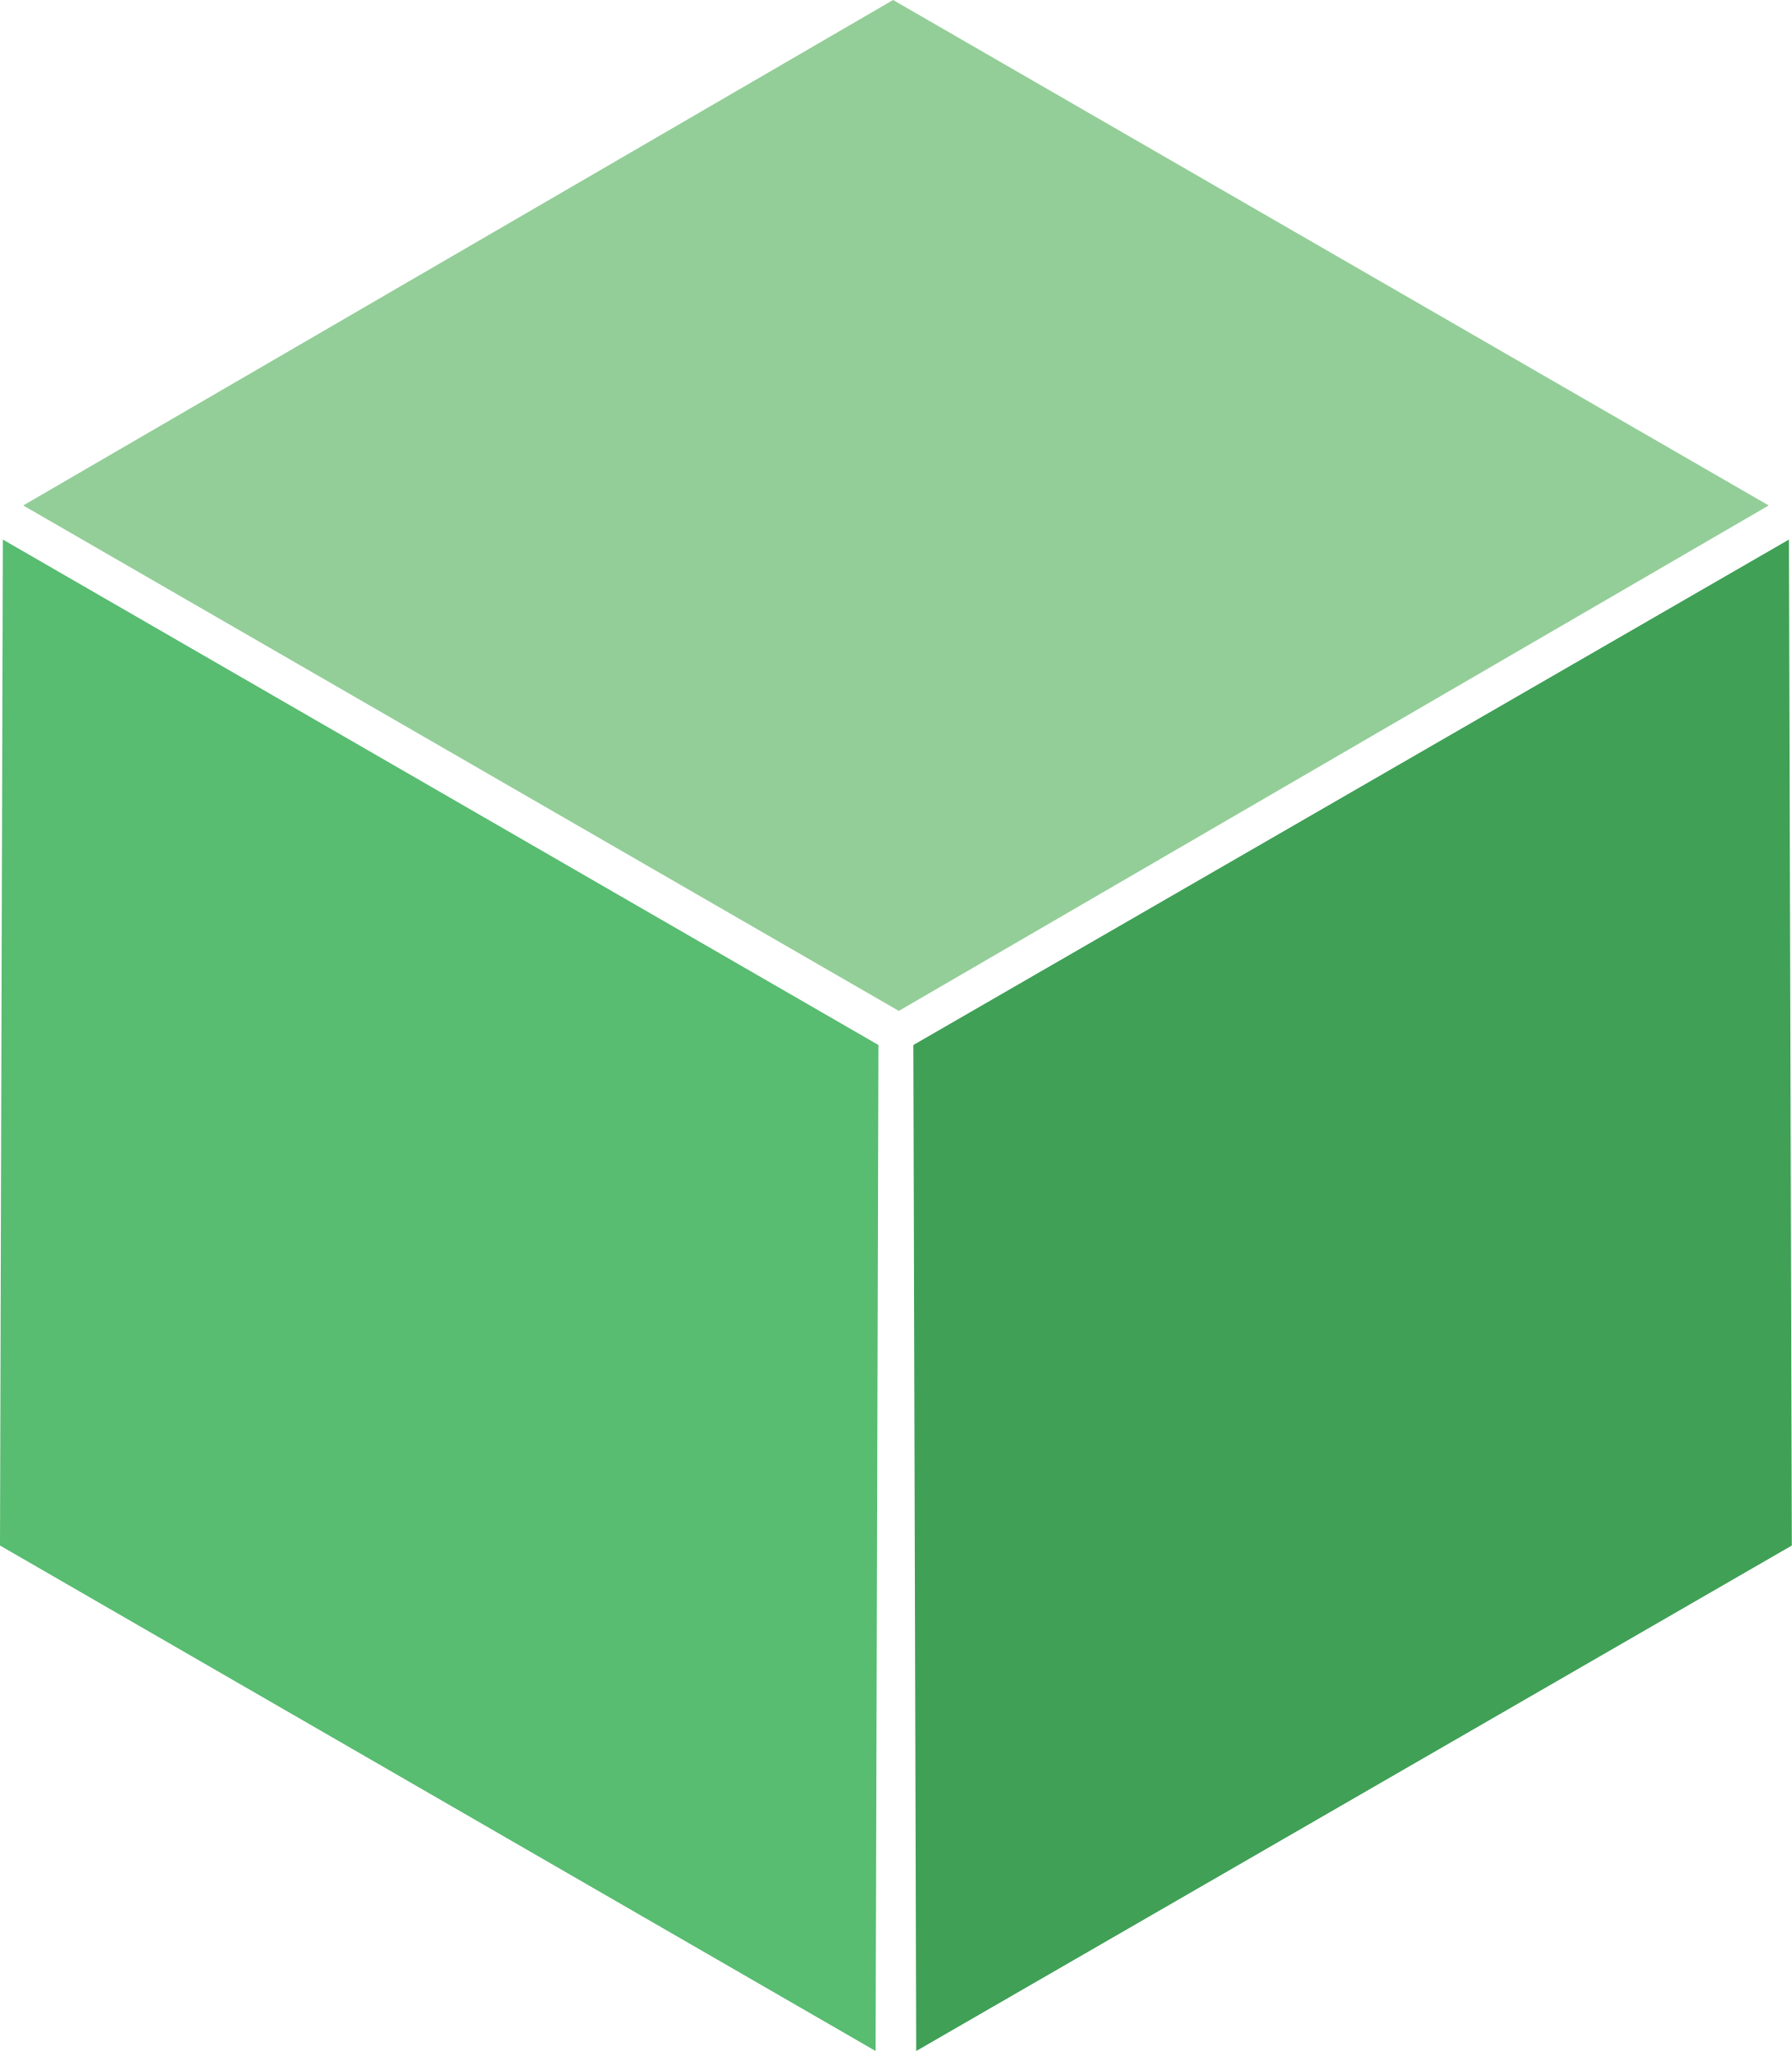
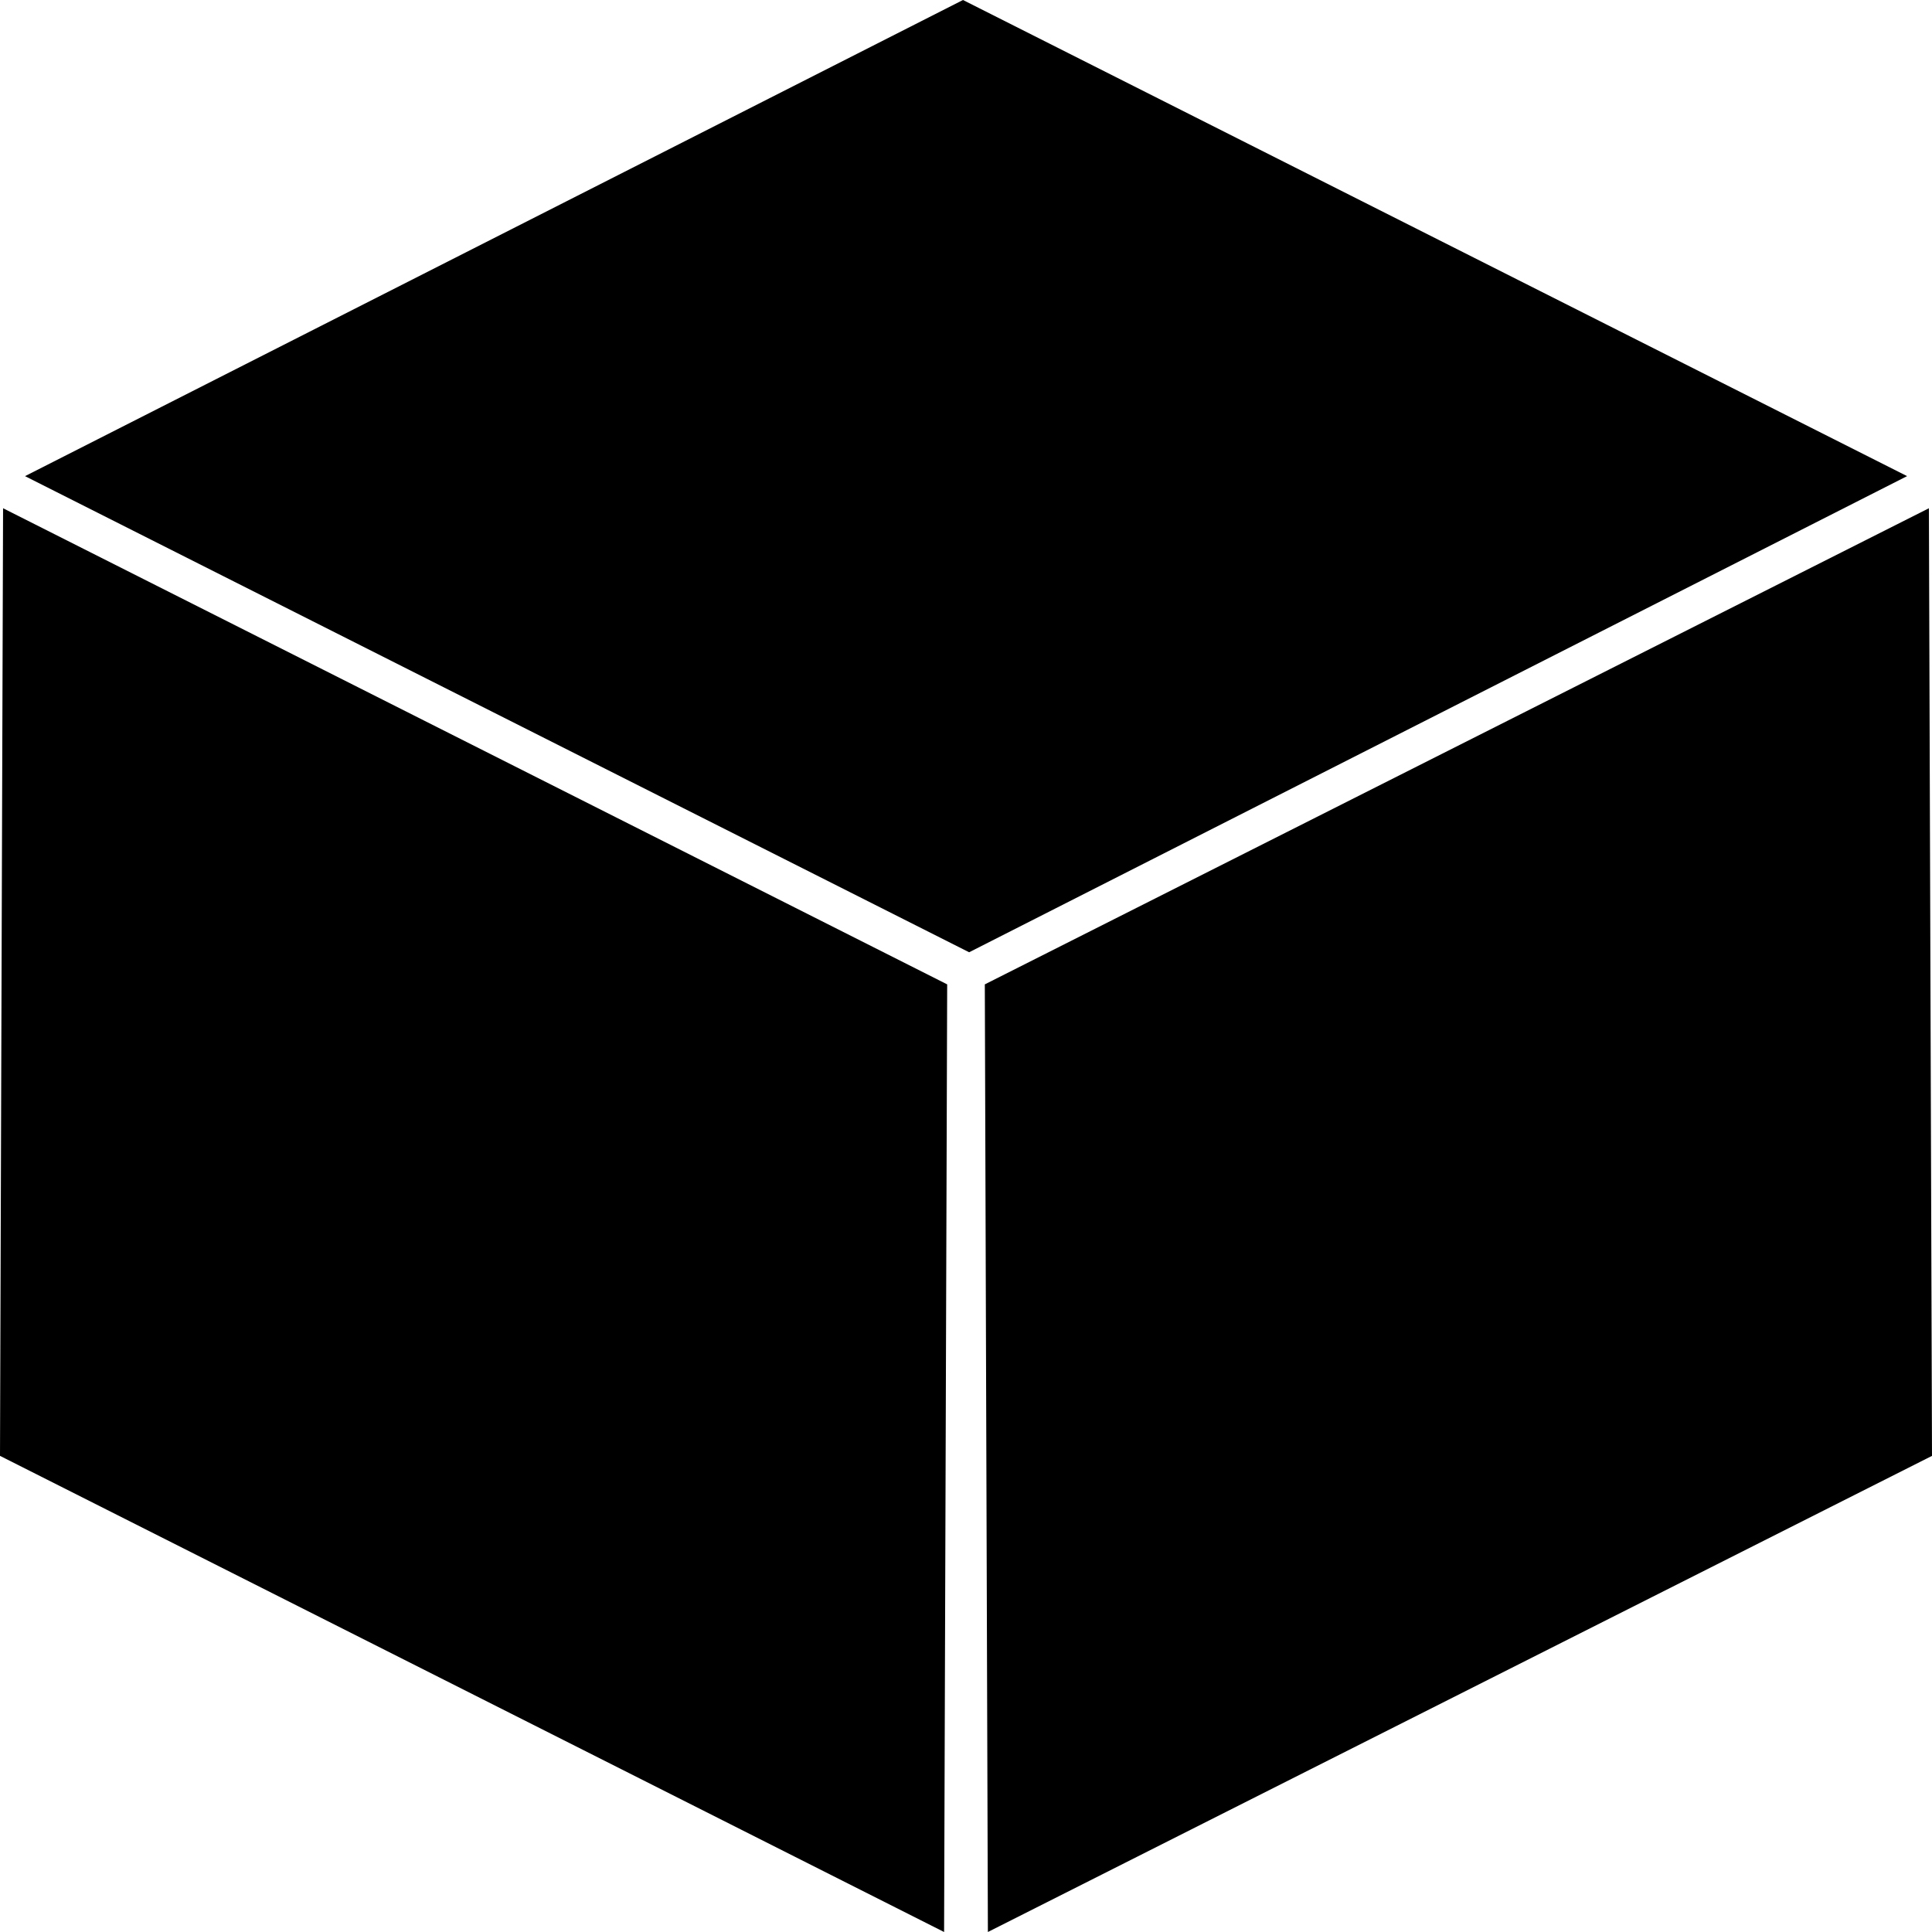
- <svg xmlns="http://www.w3.org/2000/svg" xmlns:xlink="http://www.w3.org/1999/xlink" version="1.1" id="Layer_3" x="0px" y="0px" width="145.17px" height="166.193px" viewBox="0 0 145.17 166.193" enable-background="new 0 0 145.17 166.193" xml:space="preserve">
+ <svg xmlns="http://www.w3.org/2000/svg" width="100%" height="100%" viewBox="0 0 100 100">
  <g>
-     <g enable-background="new    ">
-       <defs>
-         <polygon id="SVGID_1_" enable-background="new    " points="0,125.235 0.231,43.72 71.171,84.677 70.939,166.193    " />
-       </defs>
-       <clipPath id="SVGID_2_">
-         <use xlink:href="#SVGID_1_" overflow="visible" />
-       </clipPath>
-       <g clip-path="url(#SVGID_2_)">
-         <polyline fill="#58BC71" points="71.171,84.677 0.231,43.72 0,125.235 70.939,166.193 71.171,84.677    " />
-       </g>
-     </g>
-   </g>
-   <g>
-     <g enable-background="new    ">
-       <defs>
-         <polygon id="SVGID_3_" enable-background="new    " points="74.23,166.193 73.999,84.677 144.938,43.72 145.17,125.236    " />
-       </defs>
-       <clipPath id="SVGID_4_">
-         <use xlink:href="#SVGID_3_" overflow="visible" />
-       </clipPath>
-       <g clip-path="url(#SVGID_4_)">
-         <polyline fill="#3FA056" points="144.938,43.72 73.999,84.677 74.23,166.193 145.17,125.236 144.938,43.72    " />
-       </g>
-     </g>
-   </g>
-   <g>
-     <g enable-background="new    ">
-       <defs>
-         <polygon id="SVGID_5_" enable-background="new    " points="1.88,40.958 72.358,0 143.299,40.957 72.82,81.915    " />
-       </defs>
-       <clipPath id="SVGID_6_">
-         <use xlink:href="#SVGID_5_" overflow="visible" />
-       </clipPath>
-       <g clip-path="url(#SVGID_6_)">
-         <polyline fill="#93CE98" points="143.299,40.957 72.358,0 1.88,40.958 72.82,81.915 143.299,40.957    " />
-       </g>
-     </g>
+     <polyline class="face face-left" points="49.026,50.951 0.159,26.307 0,75.355 48.866,100 49.026,50.951" />
+     <polyline class="face face-right" points="99.84,26.307 50.974,50.951 51.133,100 100,75.356 99.84,26.307" />
+     <polyline class="face face-top" points="98.711,24.644 49.844,0 1.295,24.645 50.162,49.289 98.711,24.644" />
  </g>
</svg>
